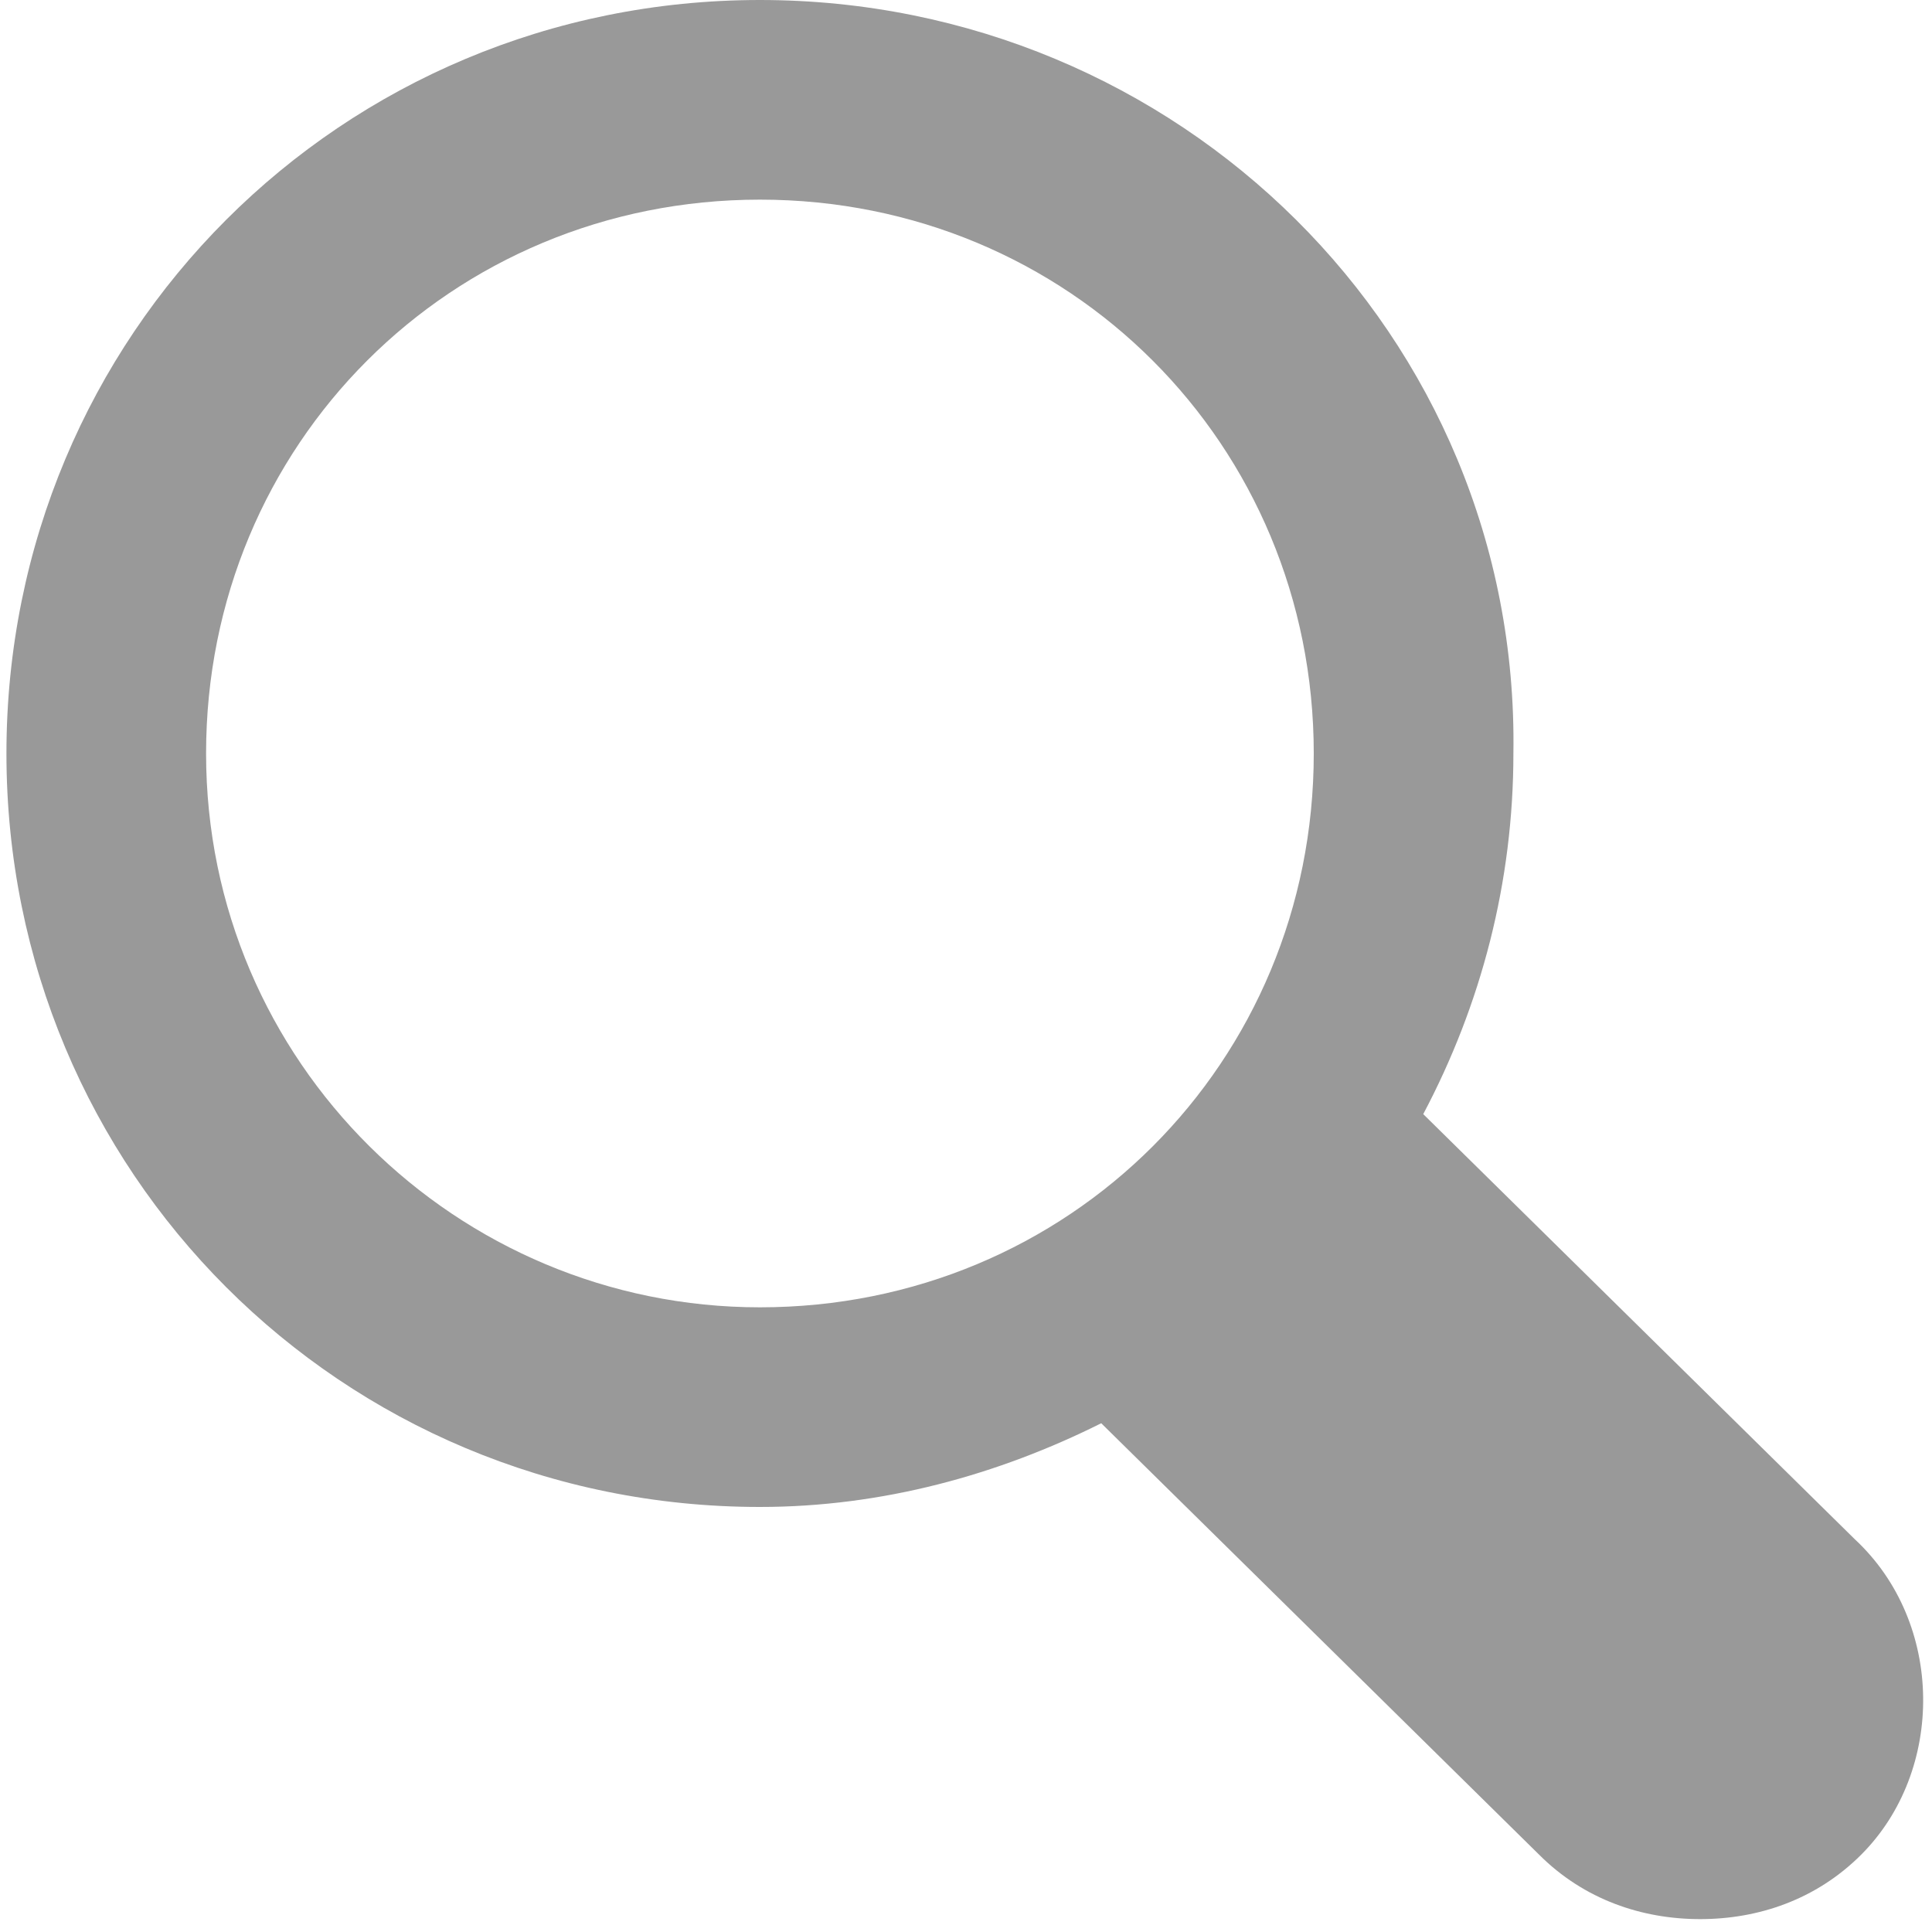
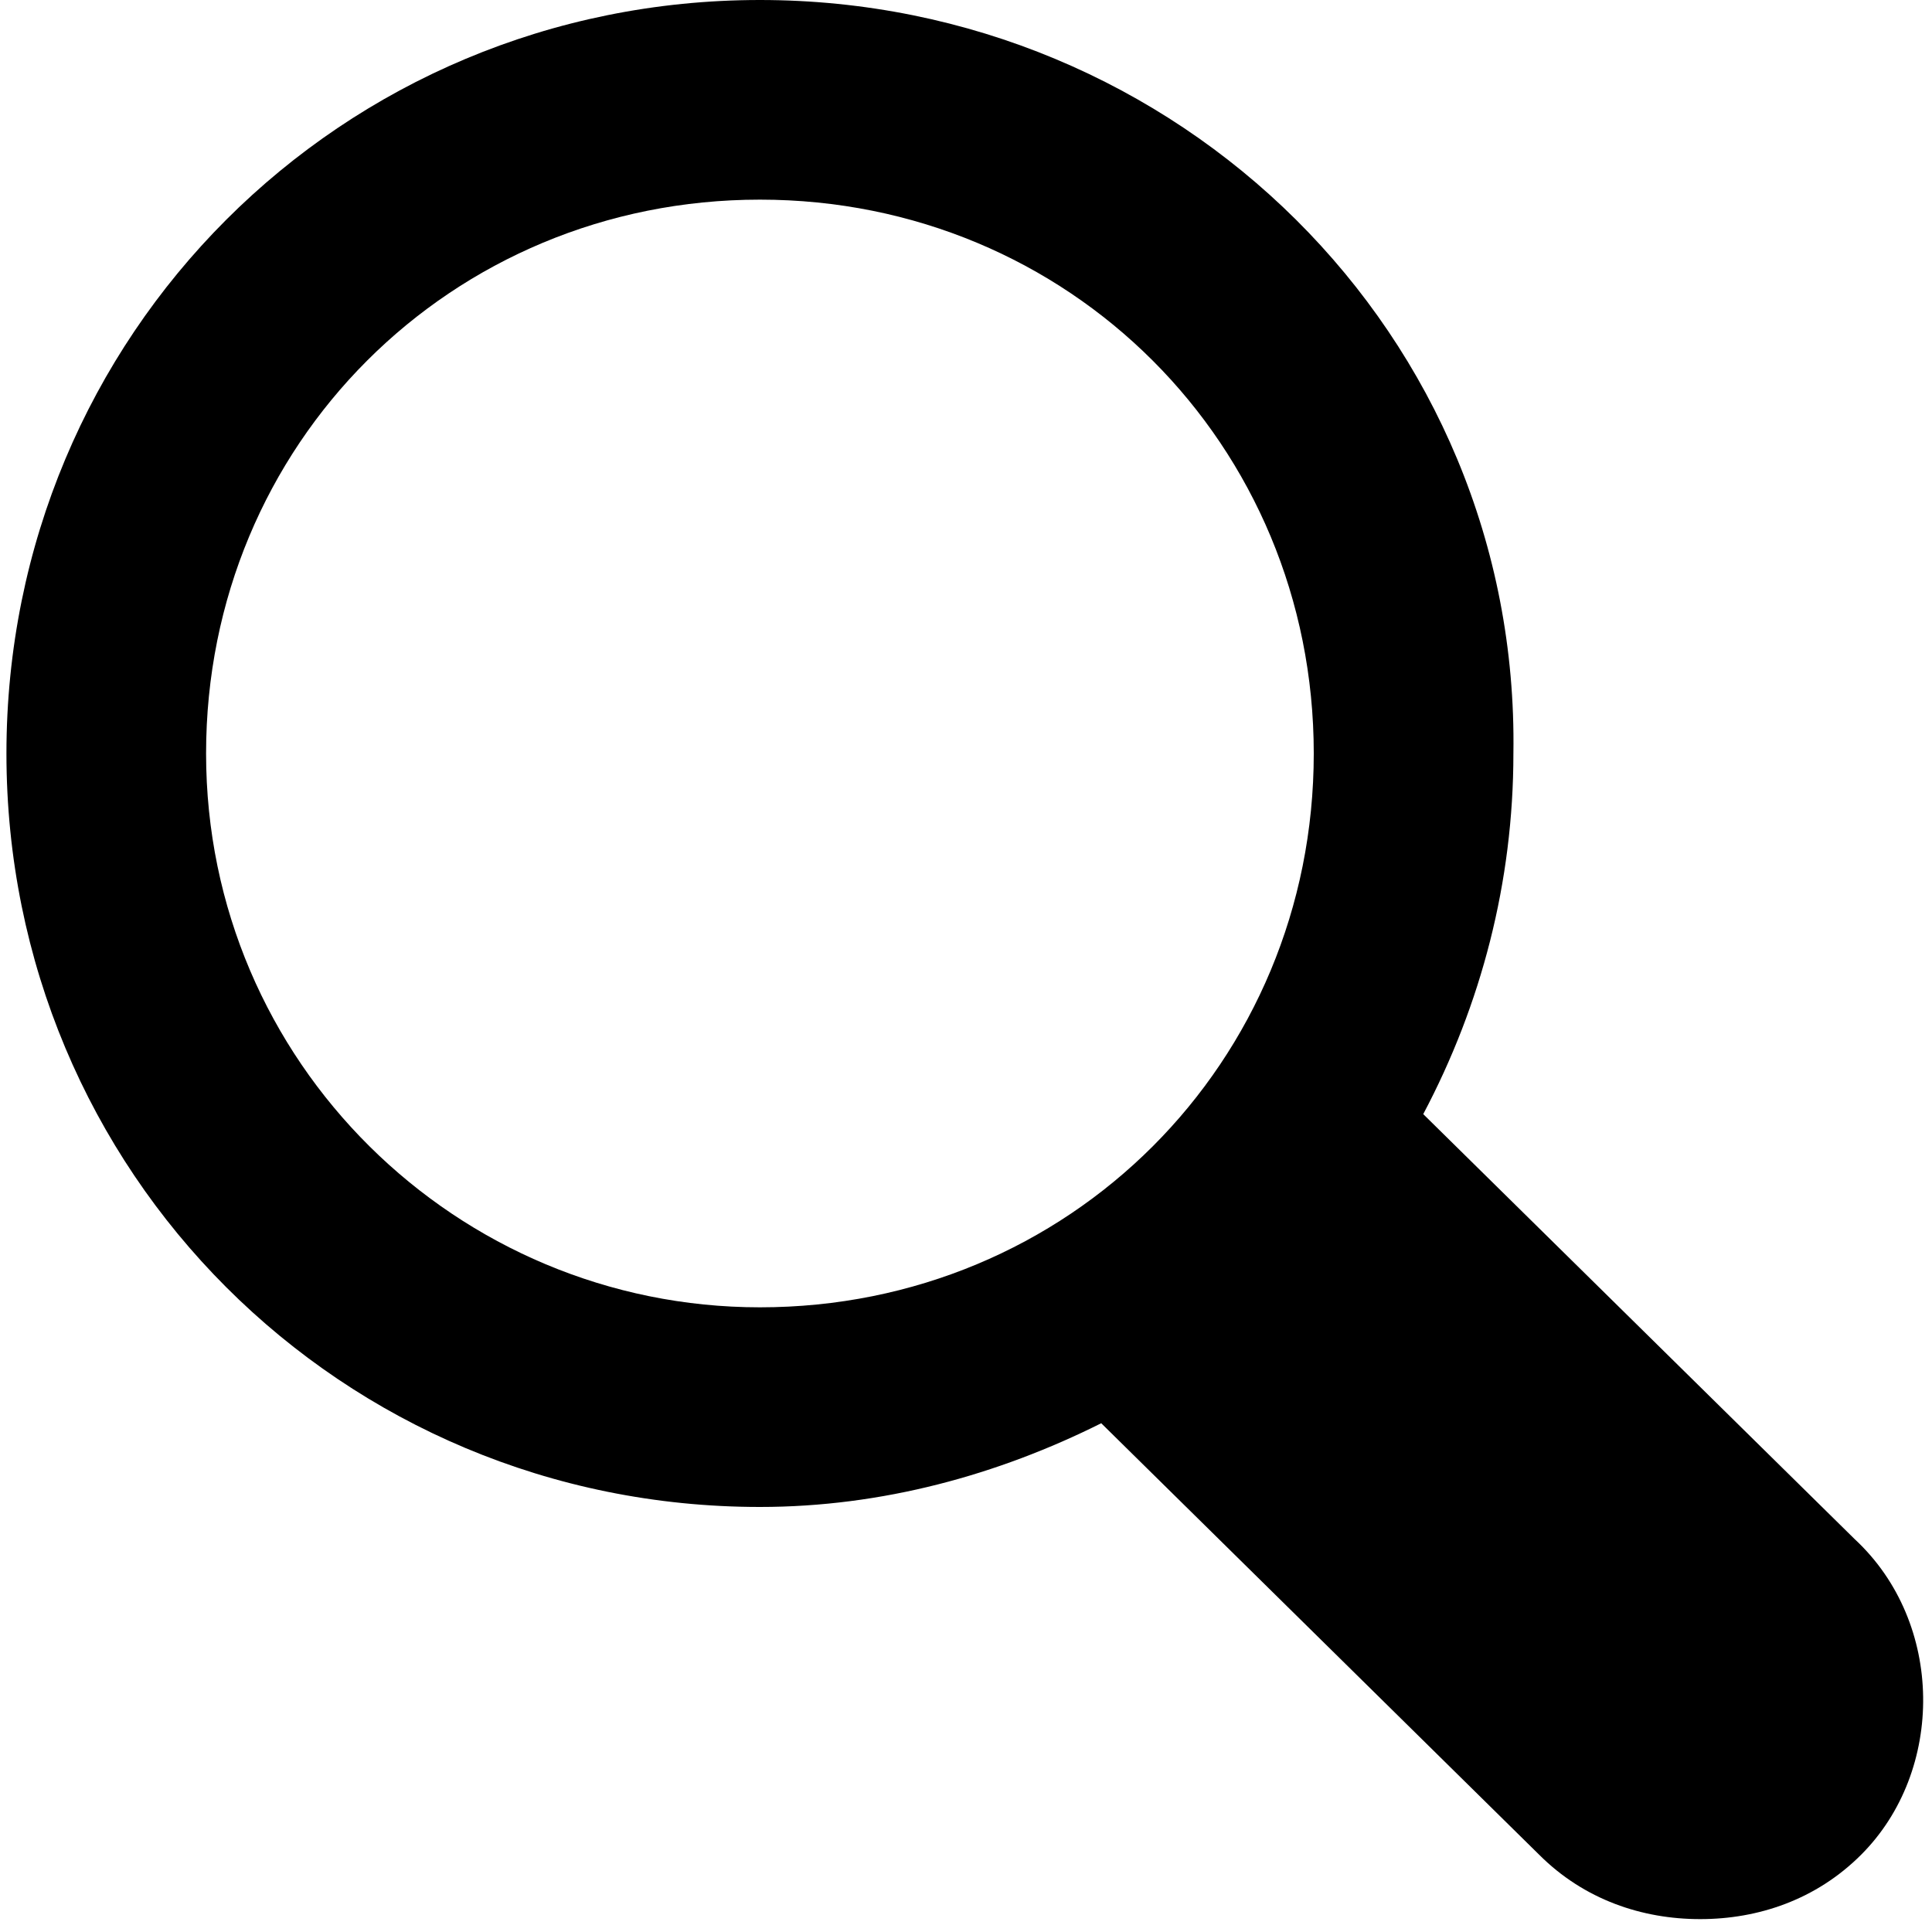
<svg xmlns="http://www.w3.org/2000/svg" width="30" height="30">
-   <path fill="#999" d="M28.8 23.9l-6.7-6.6c.9-1.7 1.4-3.6 1.4-5.6C23.6 5.2 18.3 0 11.8 0S.1 5.2.1 11.7s5.2 11.7 11.7 11.7c1.9 0 3.7-.5 5.3-1.3l6.8 6.7c.7.7 1.6 1 2.5 1s1.8-.3 2.5-1c1.3-1.3 1.3-3.6-.1-4.9zm-17-3.6c-4.7 0-8.6-3.8-8.6-8.6S7 3.1 11.8 3.1s8.6 3.8 8.6 8.6-3.8 8.6-8.6 8.6z" />
+   <path d="M28.8 23.9l-6.7-6.6c.9-1.7 1.4-3.6 1.4-5.6C23.6 5.2 18.3 0 11.8 0S.1 5.2.1 11.7s5.2 11.7 11.7 11.7c1.9 0 3.7-.5 5.3-1.3l6.8 6.7c.7.7 1.6 1 2.5 1s1.8-.3 2.5-1c1.3-1.3 1.3-3.6-.1-4.9zm-17-3.6c-4.7 0-8.6-3.8-8.6-8.6S7 3.1 11.8 3.1s8.6 3.8 8.6 8.6-3.8 8.6-8.6 8.6z" />
</svg>
